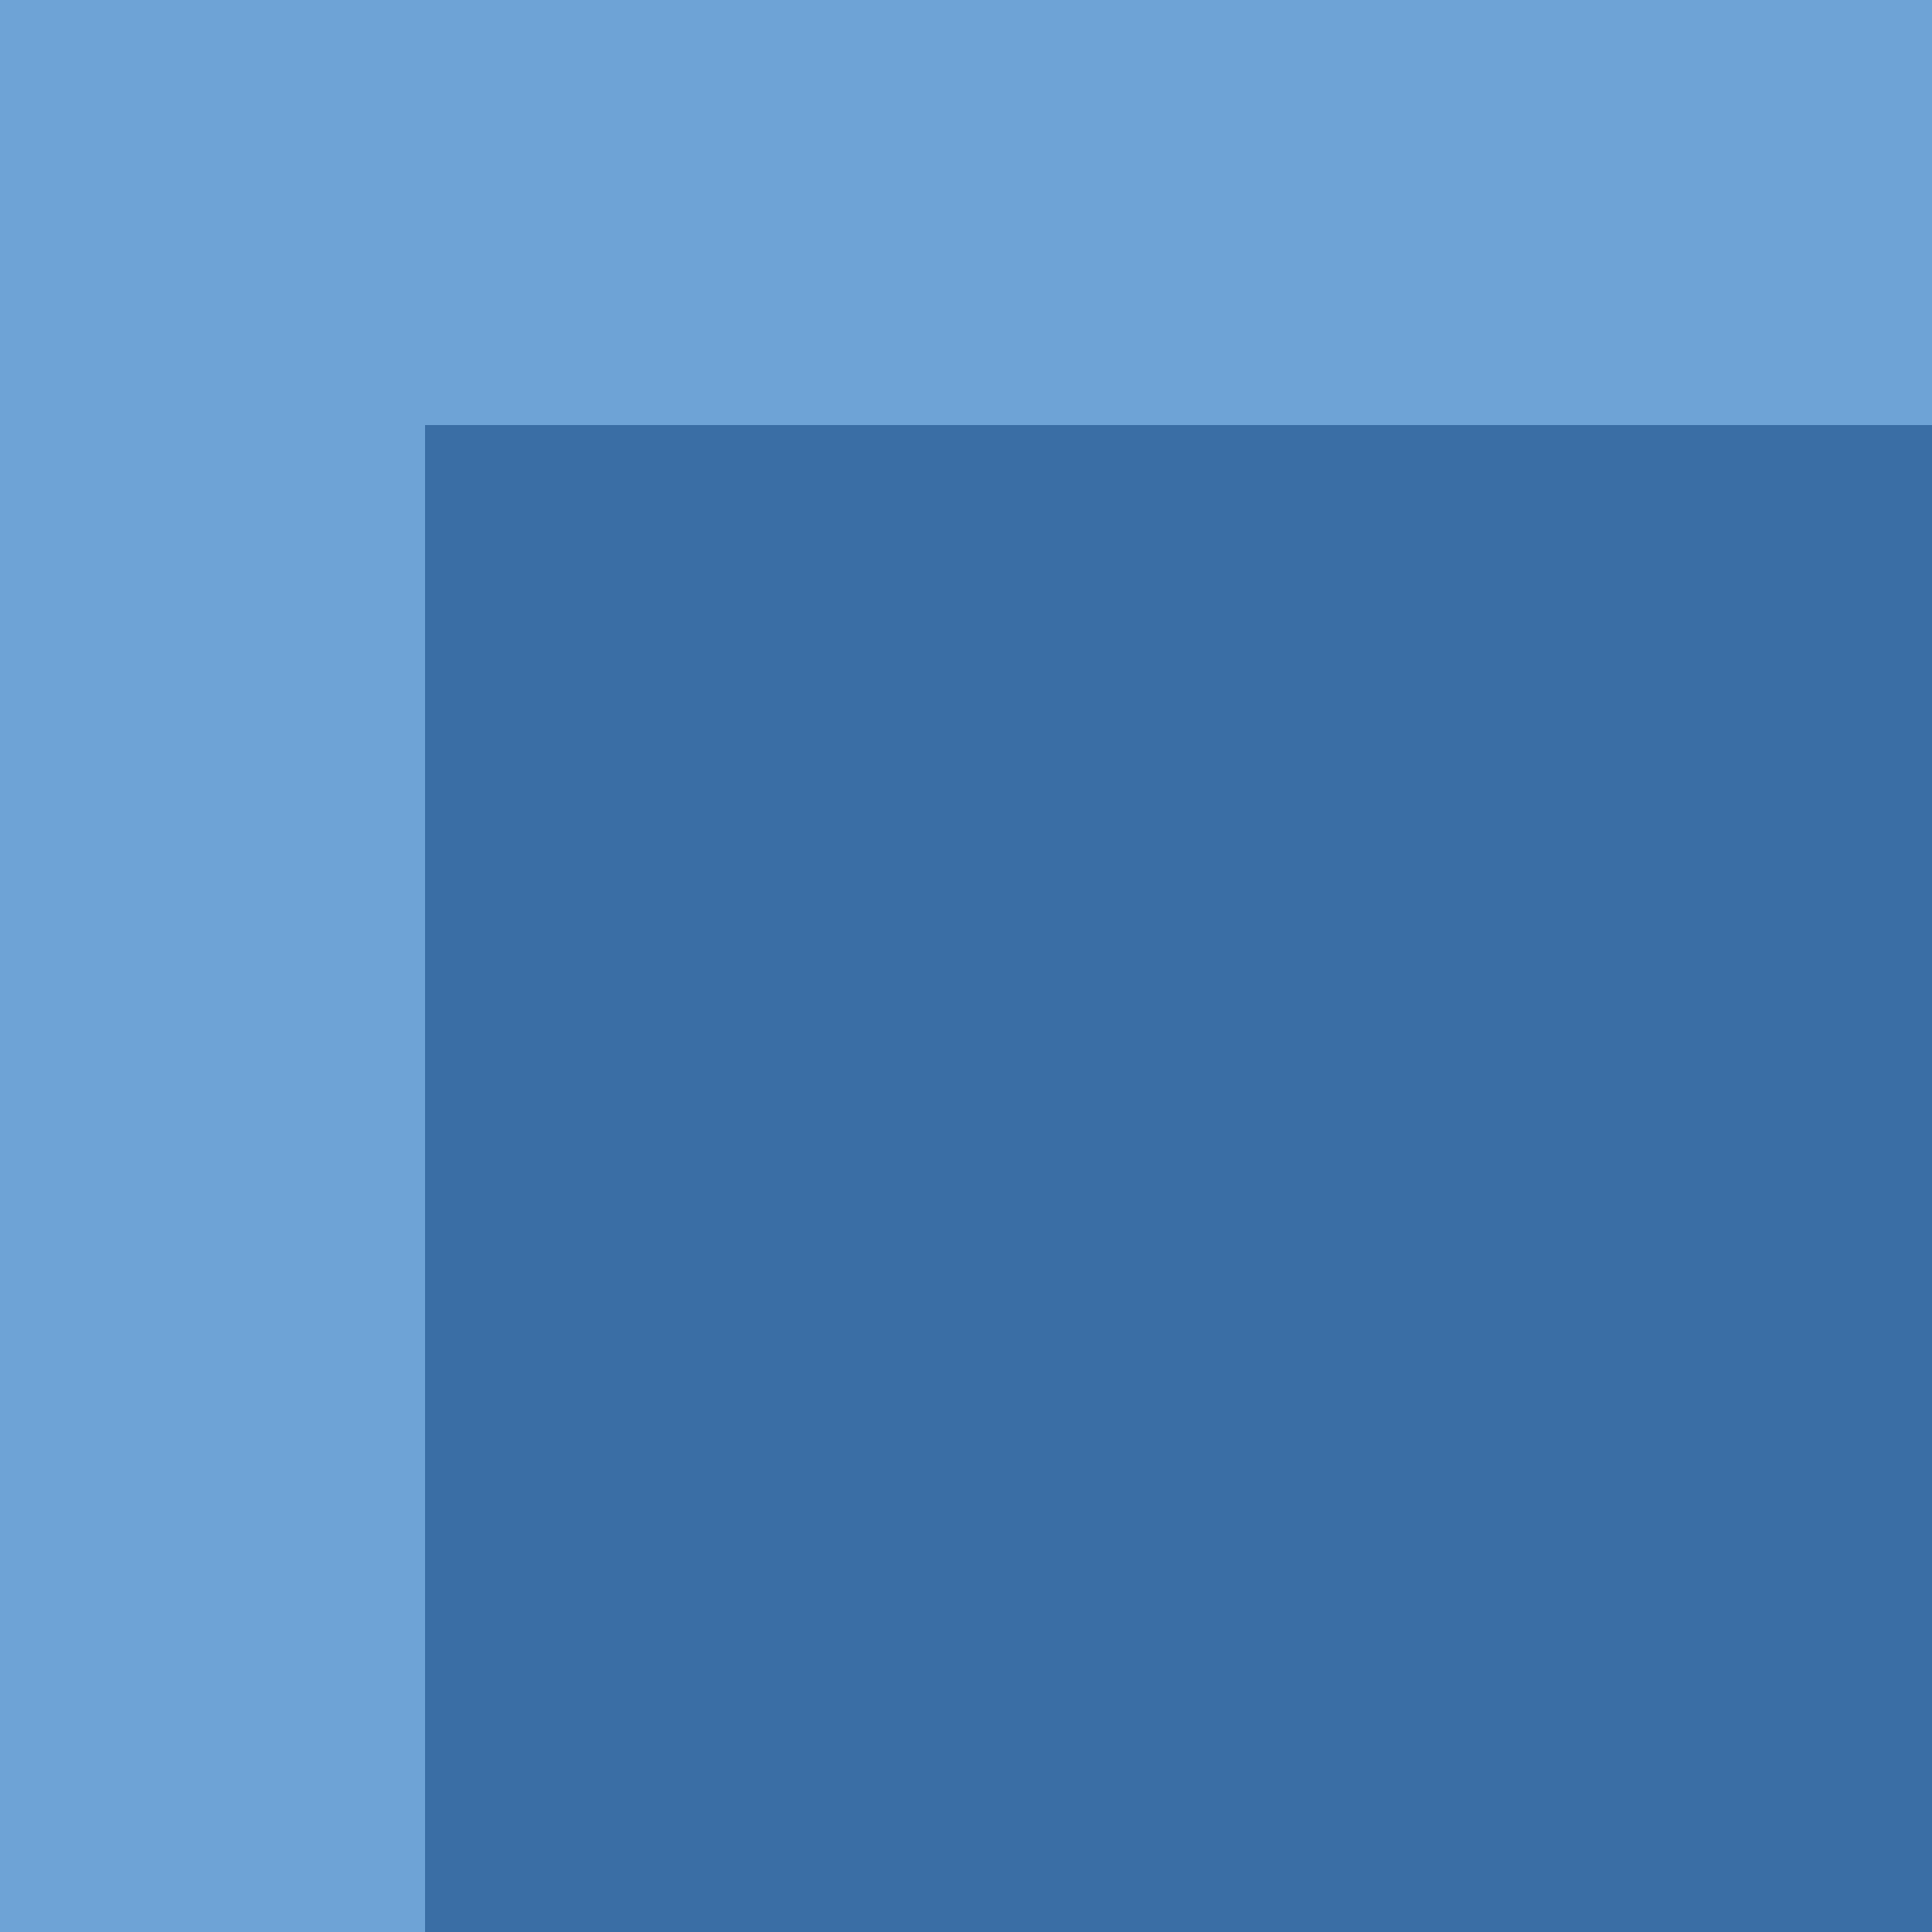
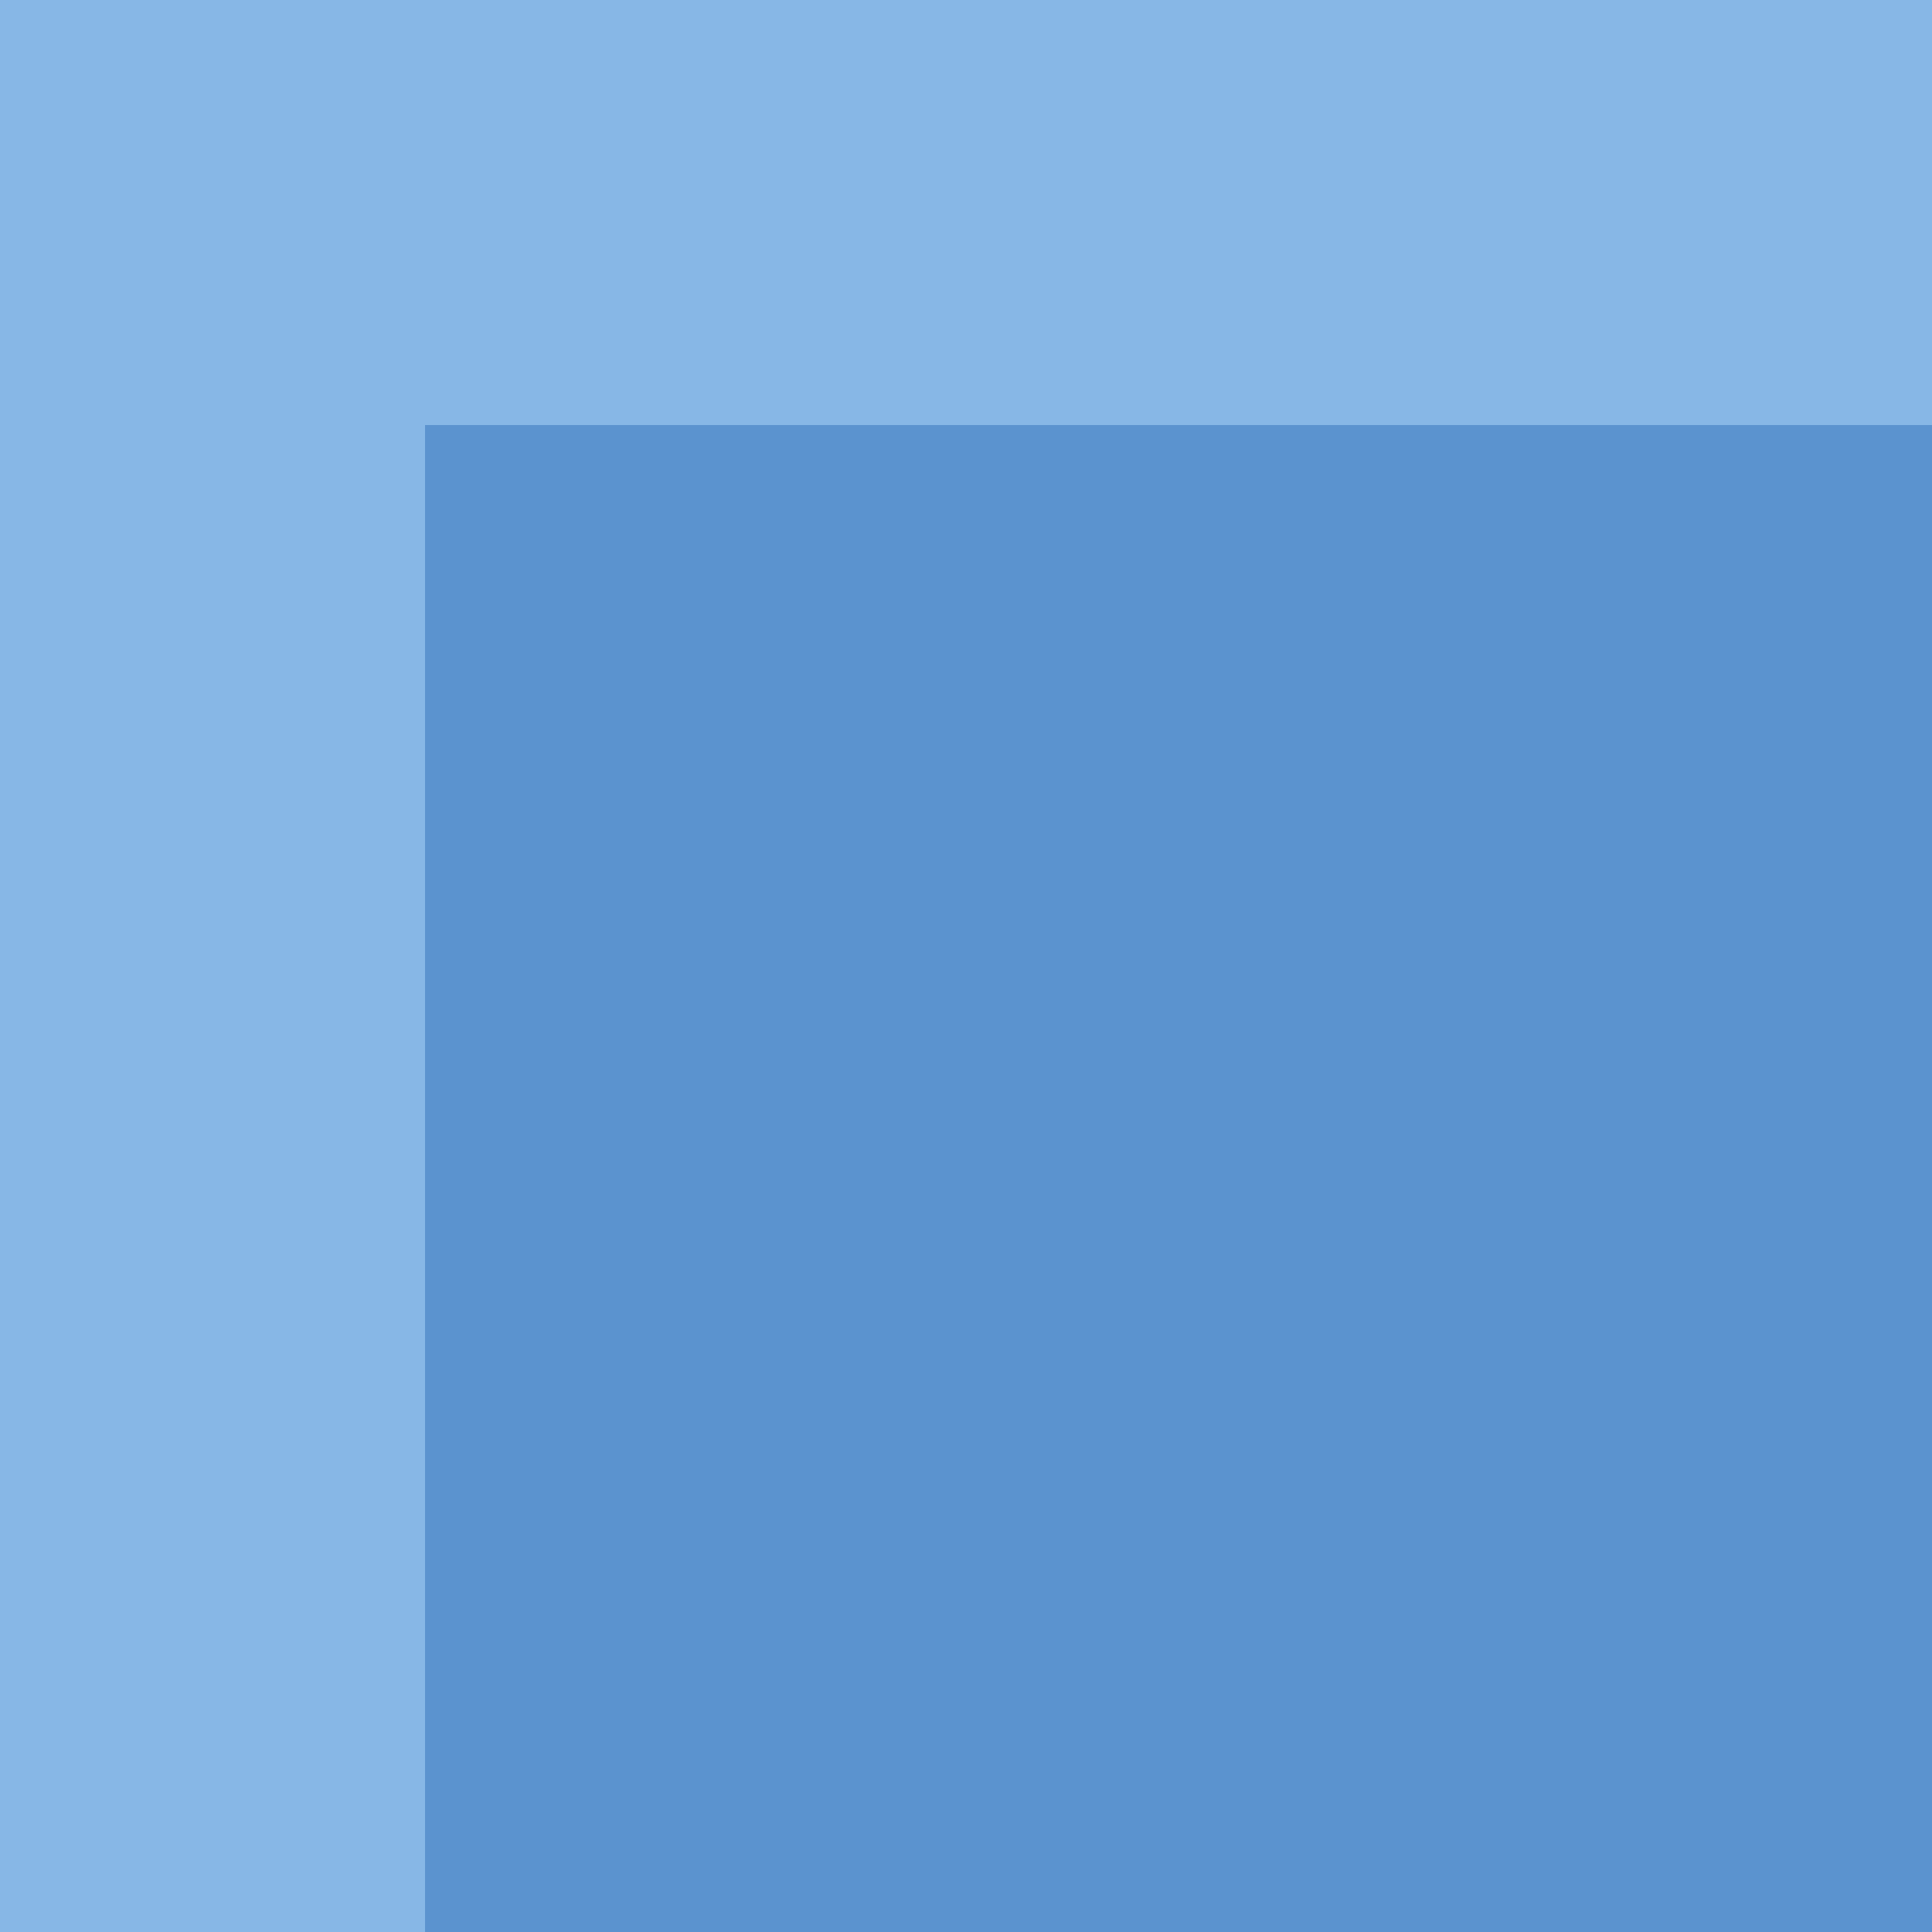
<svg xmlns="http://www.w3.org/2000/svg" viewBox="0 0 100 100">
-   <rect x="0" y="0" width="100" height="100" fill="#3a6ea5" />
-   <rect x="0" y="0" width="22" height="100" fill="#6ea3d6" />
-   <rect x="0" y="0" width="100" height="22" fill="#6ea3d6" />
+   <rect x="0" y="0" width="100" height="100" fill="#5b93cf" />
+   <rect x="0" y="0" width="22" height="100" fill="#87b7e6" />
+   <rect x="0" y="0" width="100" height="22" fill="#87b7e6" />
</svg>
